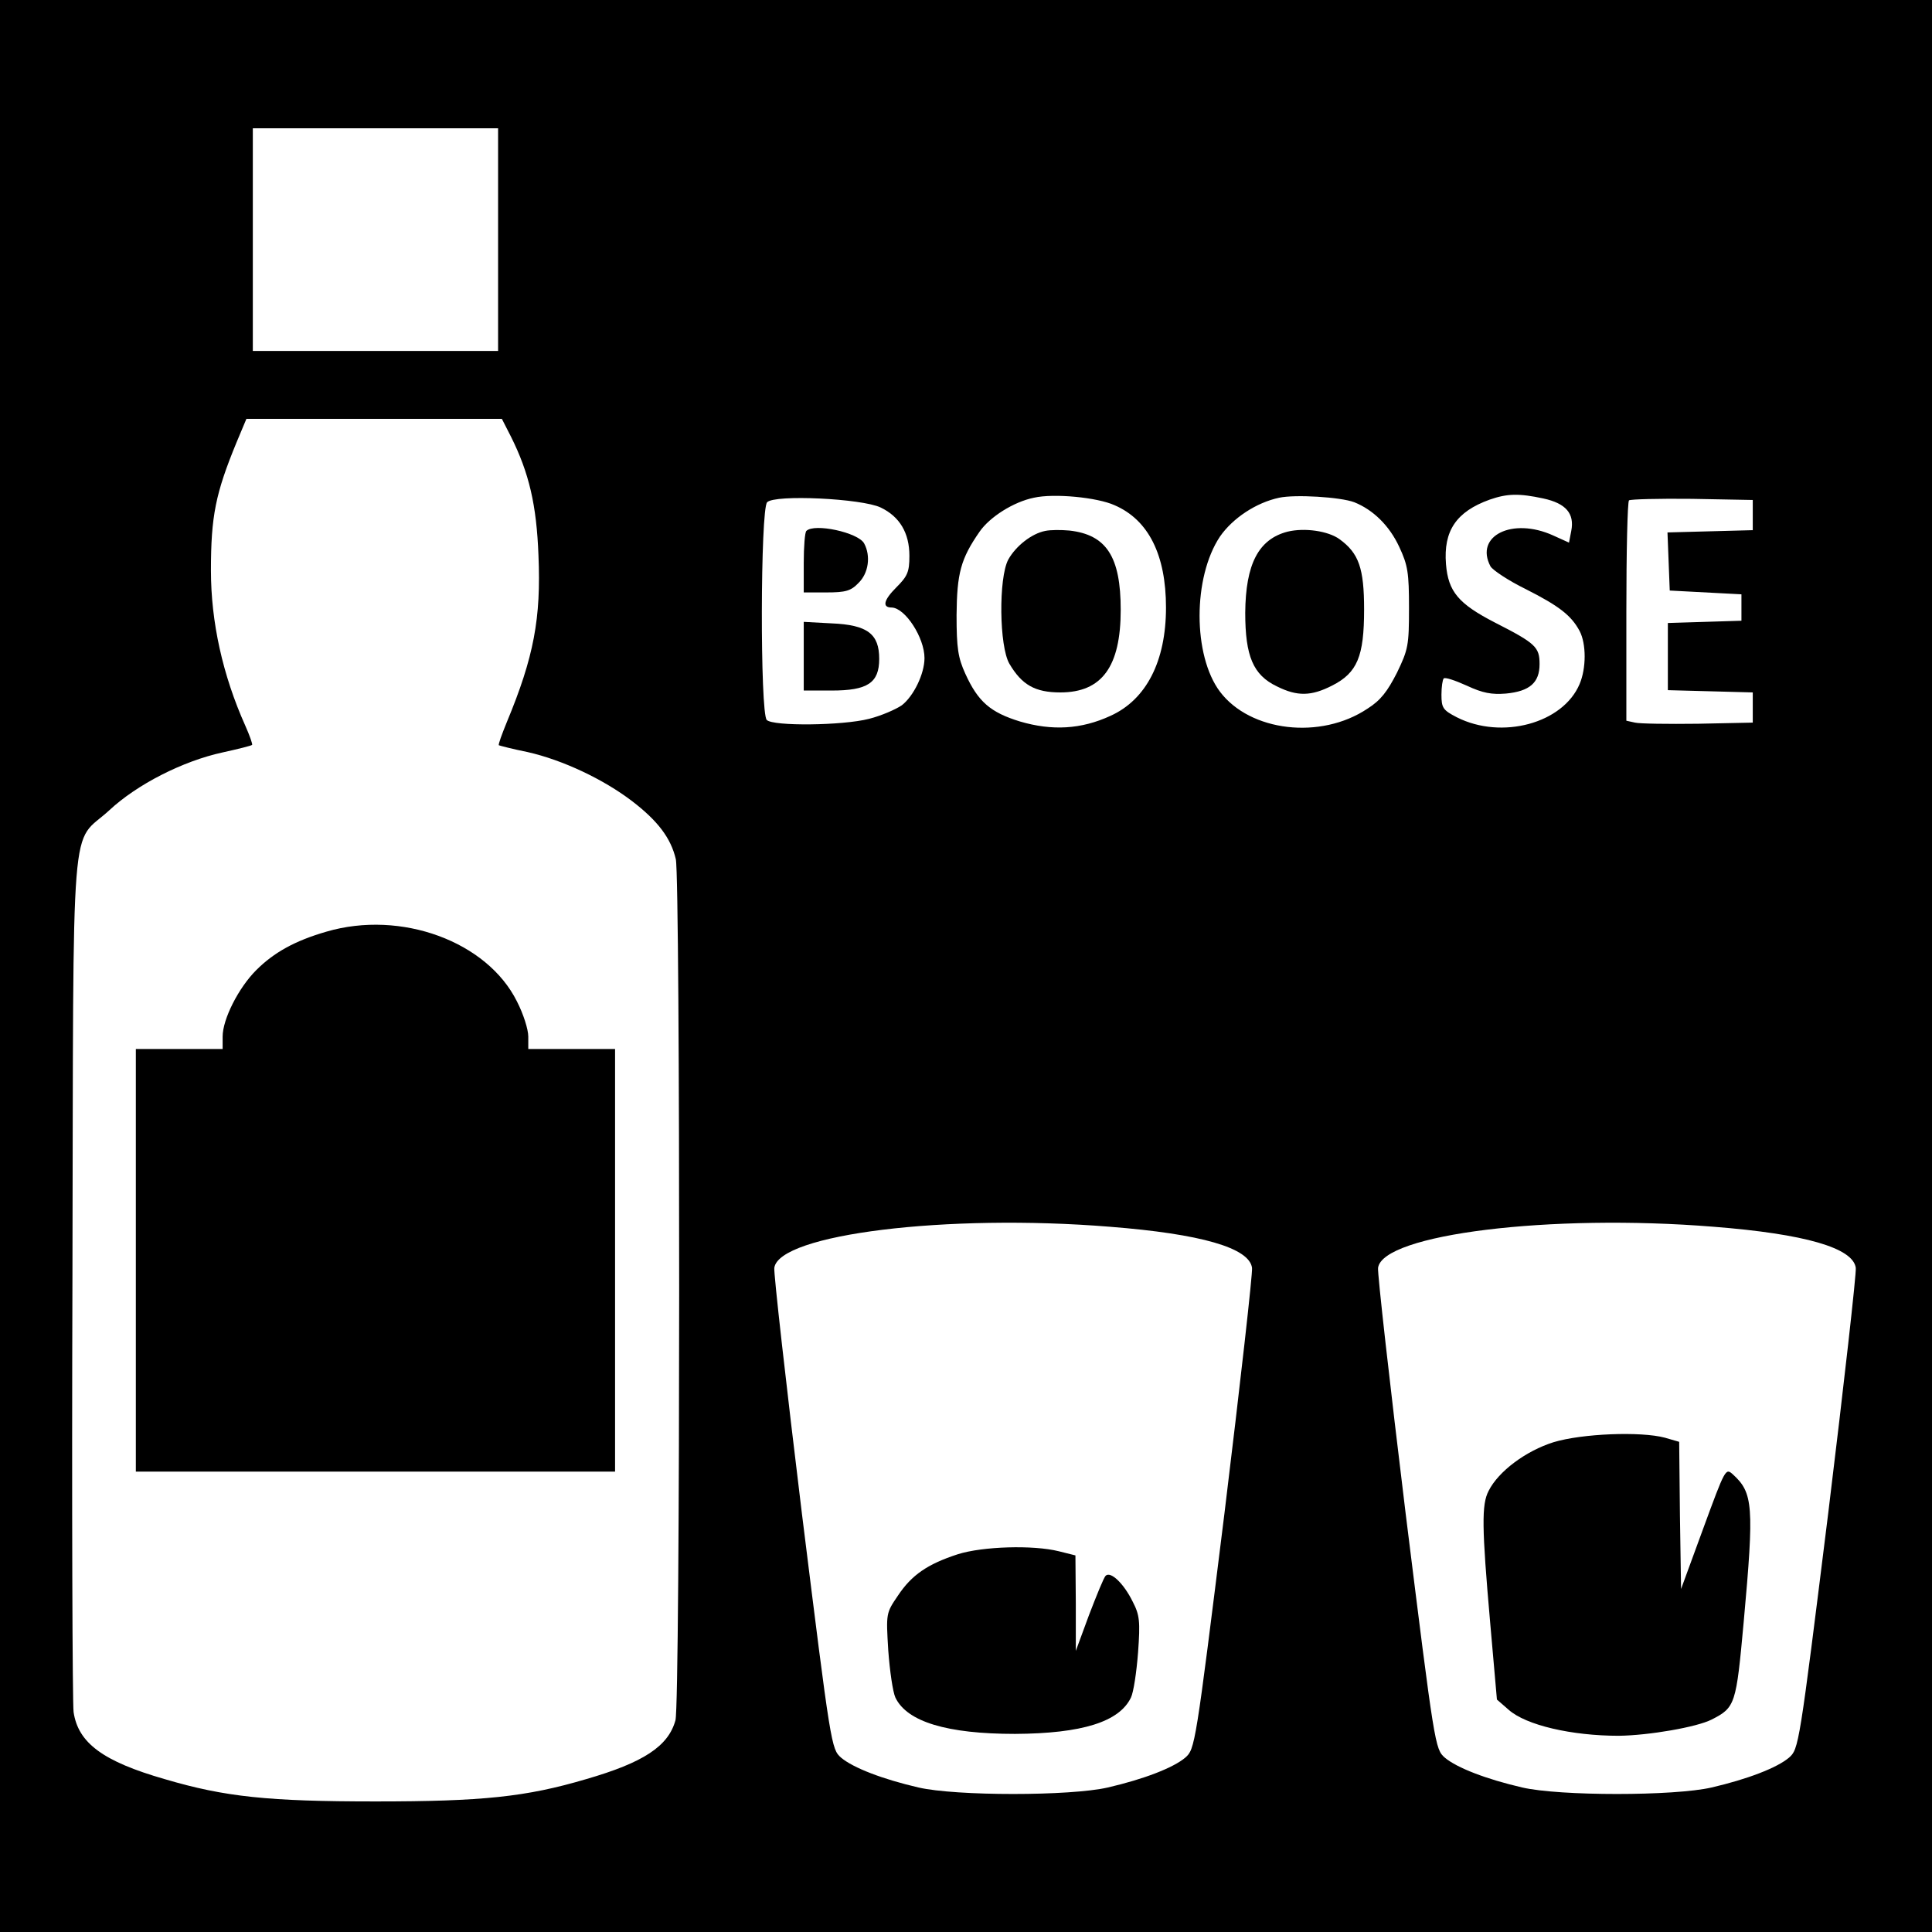
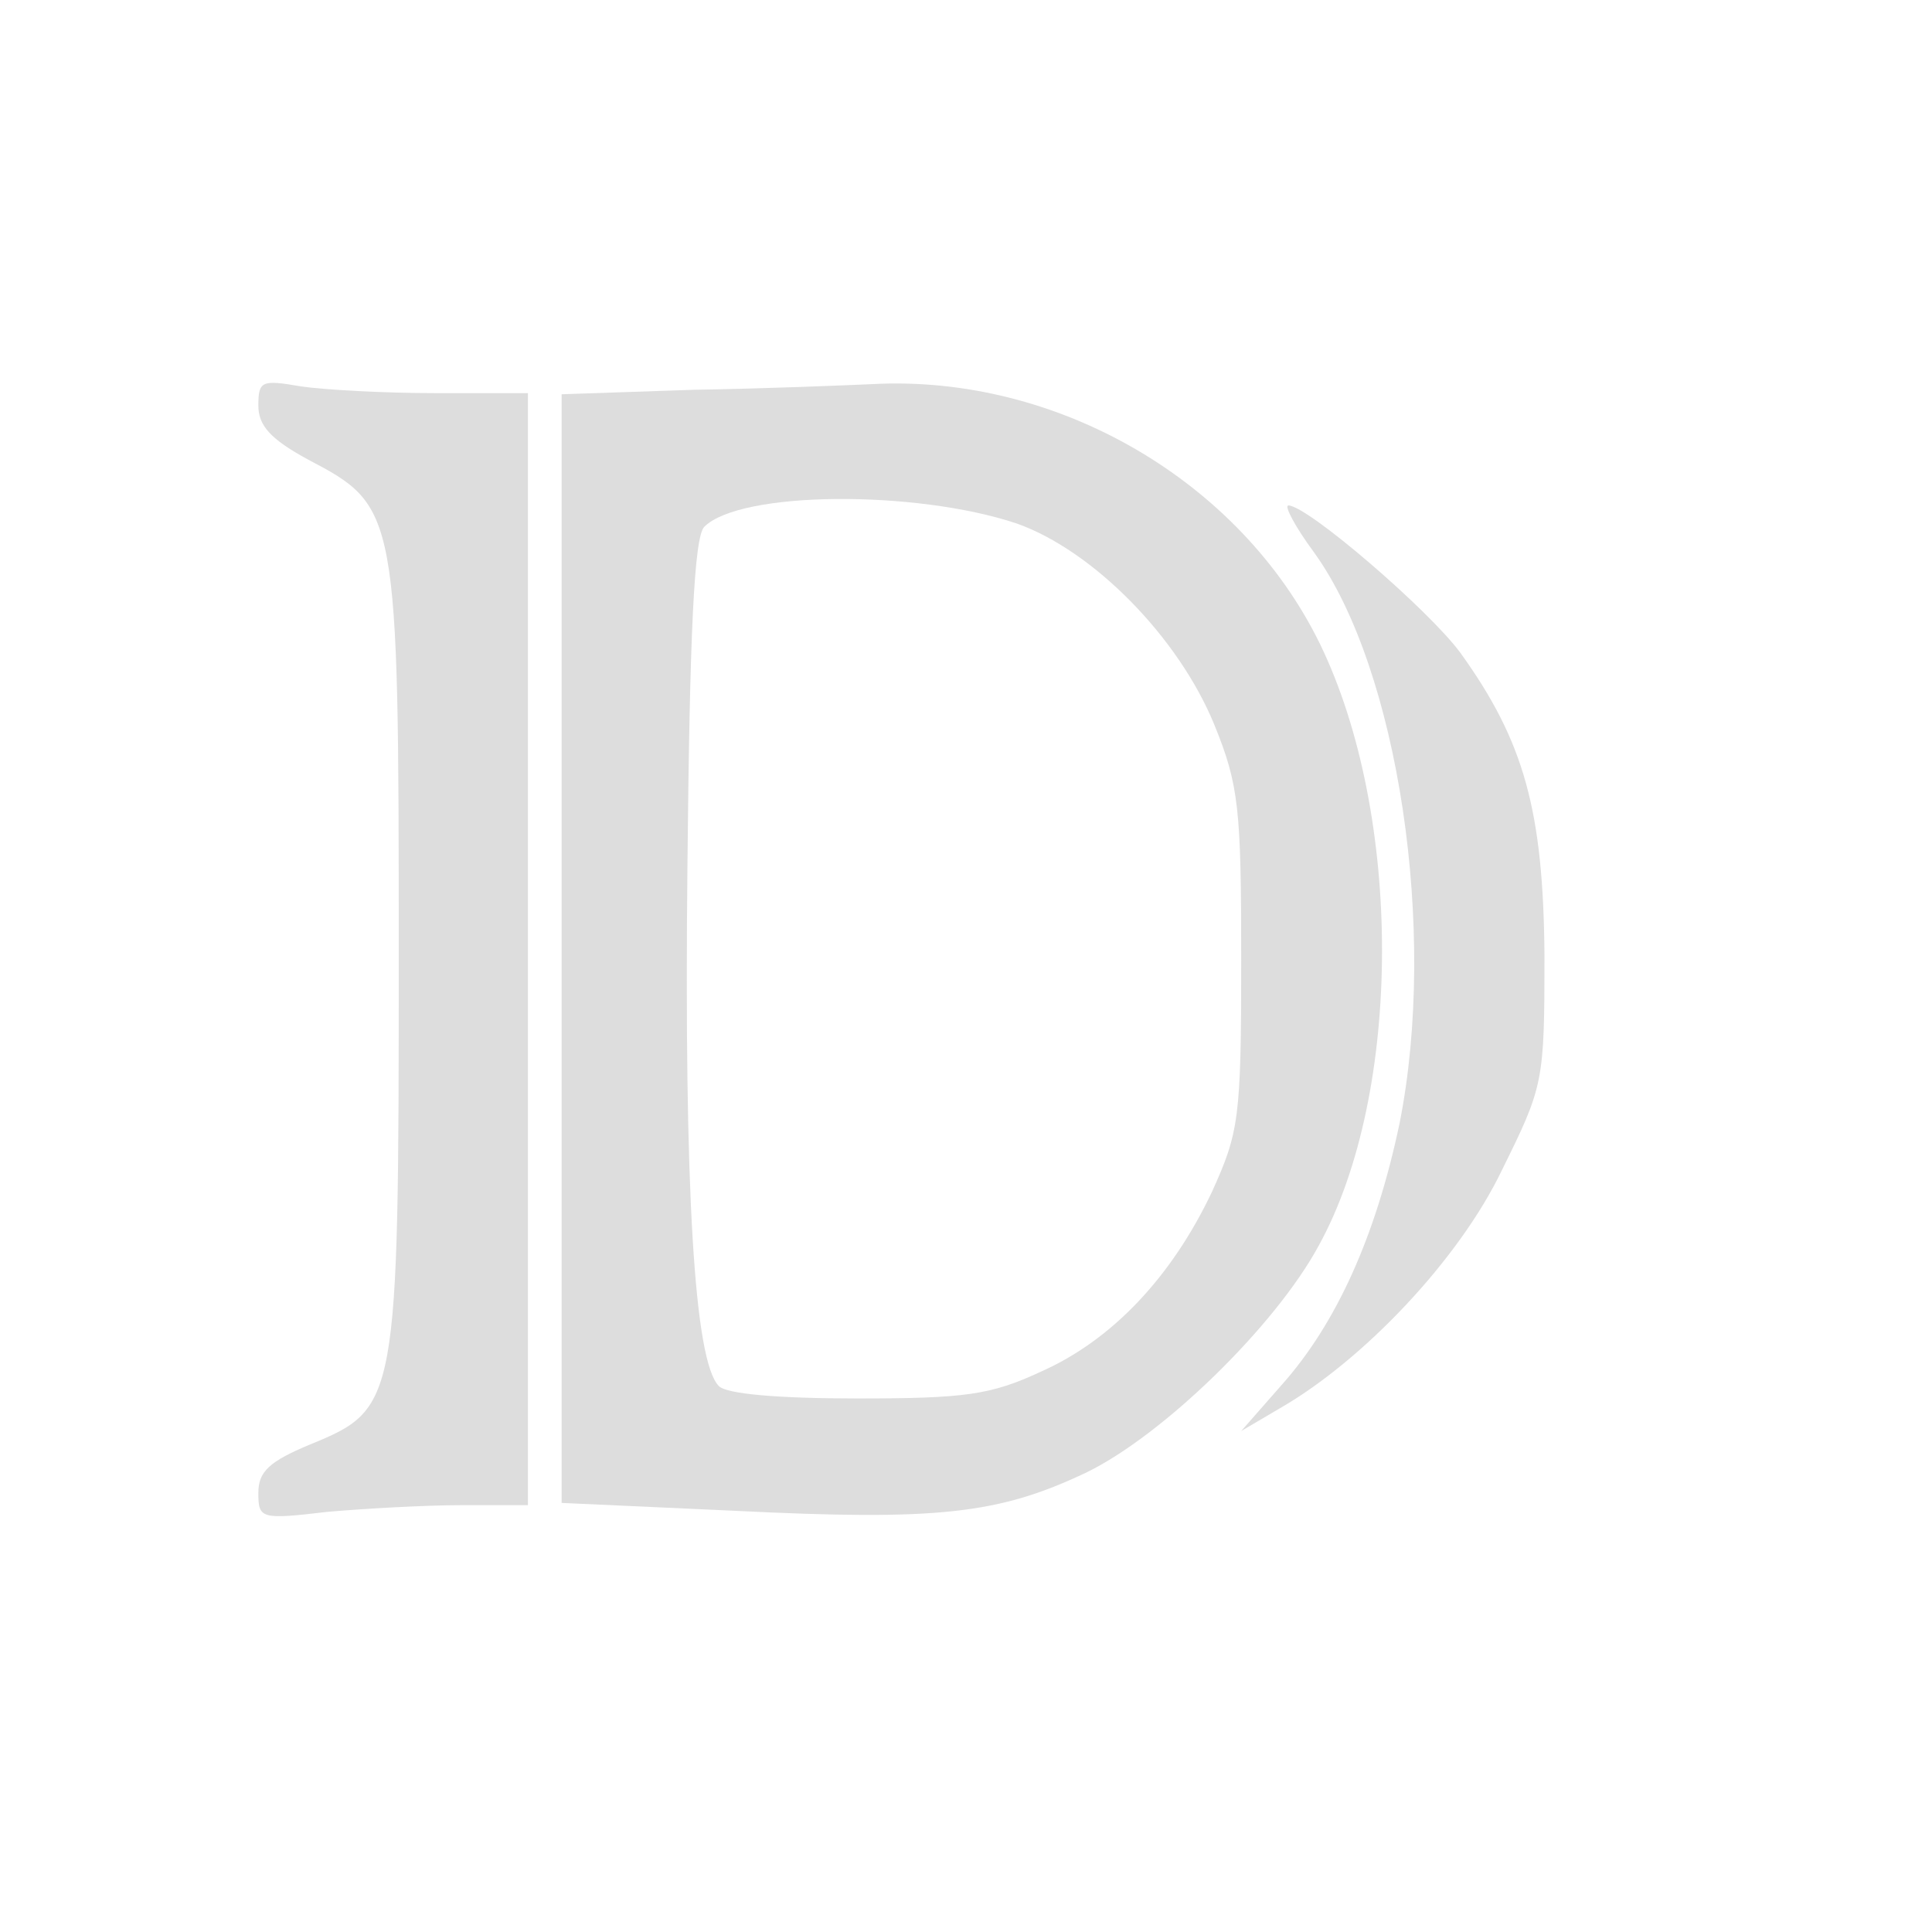
- <svg xmlns="http://www.w3.org/2000/svg" version="1.0" width="512pt" height="512pt" viewBox="0 0 512 512" preserveAspectRatio="xMidYMid meet">
-   <g transform="translate(0,512) scale(0.1,-0.1)" fill="#000000" stroke="none">
-     <path d="M0 2560 l0 -2560 2560 0 2560 0 0 2560 0 2560 -2560 0 -2560 0 0 -2560z m1320 1925 l0 -295 -325 0 -325 0 0 295 0 295 325 0 325 0 0 -295z m34 -522 c48 -96 68 -181 73 -315 7 -166 -12 -269 -84 -442 -13 -32 -23 -59 -21 -61 2 -1 36 -10 76 -18 93 -21 201 -72 277 -130 68 -52 103 -98 116 -154 12 -53 12 -2239 -1 -2282 -19 -69 -85 -112 -237 -156 -159 -47 -274 -59 -558 -59 -284 0 -399 12 -558 59 -164 47 -230 96 -242 178 -3 23 -5 544 -3 1157 3 1268 -7 1136 98 1233 73 68 194 130 300 153 41 9 77 18 78 20 2 1 -6 24 -18 51 -60 134 -91 275 -91 411 0 144 12 204 68 340 l26 62 338 0 339 0 24 -47z m1600 -182 c90 -39 136 -132 136 -271 0 -142 -52 -244 -147 -287 -78 -36 -155 -40 -240 -15 -78 24 -111 52 -145 127 -19 42 -23 67 -23 155 1 111 11 149 61 221 27 39 90 79 144 90 53 12 168 1 214 -20z m635 8 c50 -20 93 -62 119 -118 23 -49 26 -69 26 -162 0 -99 -2 -110 -32 -172 -25 -49 -43 -73 -78 -95 -124 -83 -311 -61 -391 45 -72 96 -72 303 0 411 34 49 96 90 157 103 42 9 162 2 199 -12z m501 10 c60 -13 83 -40 74 -86 l-6 -31 -42 19 c-108 49 -209 -1 -166 -82 6 -10 48 -38 93 -60 89 -45 121 -70 143 -111 18 -34 18 -99 0 -141 -44 -104 -206 -148 -325 -88 -37 19 -41 25 -41 60 0 21 3 40 6 43 3 4 30 -5 61 -19 43 -20 66 -24 104 -21 63 6 89 29 89 78 0 45 -10 55 -118 110 -97 50 -124 82 -130 155 -7 88 27 139 116 171 46 16 77 17 142 3z m-1756 -24 c50 -24 76 -67 76 -128 0 -43 -5 -54 -35 -84 -33 -33 -38 -53 -12 -53 36 -1 87 -80 87 -134 0 -42 -29 -101 -60 -125 -16 -11 -55 -28 -87 -36 -70 -18 -254 -20 -271 -3 -18 18 -17 559 1 577 20 21 251 10 301 -14z m2311 -20 l0 -40 -113 -3 -113 -3 3 -77 3 -77 95 -5 95 -5 0 -35 0 -35 -97 -3 -98 -3 0 -89 0 -89 113 -3 112 -3 0 -40 0 -40 -145 -3 c-80 -1 -155 0 -167 3 l-23 5 0 289 c0 158 3 291 7 295 4 3 79 5 167 4 l161 -3 0 -40z m-1704 -1886 c242 -19 370 -56 377 -109 2 -13 -31 -306 -73 -650 -77 -619 -78 -625 -104 -648 -32 -27 -110 -57 -205 -79 -99 -23 -403 -23 -502 0 -95 22 -173 52 -205 79 -26 23 -27 29 -104 648 -42 344 -75 637 -73 650 12 89 457 144 889 109z m1600 0 c242 -19 370 -56 377 -109 2 -13 -31 -306 -73 -650 -77 -619 -78 -625 -104 -648 -32 -27 -110 -57 -205 -79 -99 -23 -403 -23 -502 0 -95 22 -173 52 -205 79 -26 23 -27 29 -104 648 -42 344 -75 637 -73 650 12 89 457 144 889 109z" />
-     <path d="M865 2651 c-83 -24 -139 -55 -186 -102 -47 -47 -89 -130 -89 -176 l0 -33 -115 0 -115 0 0 -560 0 -560 635 0 635 0 0 560 0 560 -115 0 -115 0 0 33 c0 19 -13 60 -30 93 -79 159 -307 243 -505 185z" />
-     <path d="M2770 3713 c-36 -7 -78 -40 -98 -76 -26 -49 -24 -230 3 -276 33 -56 68 -76 135 -76 110 0 160 68 160 219 0 141 -38 199 -136 210 -22 2 -50 2 -64 -1z" />
-     <path d="M3412 3711 c-77 -20 -111 -86 -112 -215 0 -115 21 -165 84 -195 54 -27 91 -26 146 2 67 34 85 77 85 202 0 109 -14 149 -65 186 -30 22 -93 31 -138 20z" />
-     <path d="M2137 3713 c-4 -3 -7 -42 -7 -85 l0 -78 60 0 c51 0 65 4 85 25 27 26 33 72 15 105 -16 29 -132 54 -153 33z" />
-     <path d="M2130 3381 l0 -91 74 0 c95 0 126 20 126 84 0 66 -31 90 -126 94 l-74 4 0 -91z" />
-     <path d="M2538 1001 c-80 -26 -122 -55 -158 -109 -32 -47 -32 -47 -26 -146 4 -54 12 -110 19 -125 31 -64 137 -96 317 -96 178 1 276 32 307 96 7 14 15 68 19 120 6 83 4 99 -14 134 -24 49 -59 82 -72 69 -5 -5 -24 -52 -44 -104 l-35 -95 0 126 -1 127 -44 11 c-68 17 -202 13 -268 -8z" />
-     <path d="M4117 1298 c-73 -23 -146 -77 -172 -129 -19 -36 -18 -97 4 -348 l18 -205 31 -27 c46 -41 167 -69 292 -69 80 1 207 23 246 43 63 32 65 40 85 259 28 308 25 342 -29 391 -19 17 -20 15 -78 -143 l-59 -161 -3 195 -2 195 -38 11 c-64 17 -219 11 -295 -12z" />
+ <svg xmlns="http://www.w3.org/2000/svg" version="1.0" width="38pt" height="38pt" viewBox="0 0 172 172" preserveAspectRatio="xMidYMid meet">
+   <g transform="translate(0,172) scale(0.1,-0.1)" fill="#dddddd" stroke="none">
+     <path d="M230 1359 c0 -18 11 -30 44 -48 80 -42 81 -45 81 -441 0 -400 -1 -404 -79 -436 -36 -15 -46 -24 -46 -43 0 -23 2 -24 61 -17 34 3 88 6 120 6 l59 0 0 495 0 495 -82 0 c-46 0 -100 3 -120 6 -35 6 -38 5 -38 -17z" />
+     <path d="M618 1373 l-118 -4 0 -493 0 -494 154 -7 c181 -9 235 -3 313 34 68 33 168 130 207 202 75 136 75 384 1 536 -71 145 -234 240 -399 231 -23 -1 -94 -4 -158 -5z m287 -119 c68 -24 144 -101 176 -179 22 -54 24 -75 24 -210 0 -141 -2 -153 -26 -206 -36 -76 -89 -132 -152 -160 -45 -21 -68 -24 -164 -24 -71 0 -116 4 -123 11 -22 22 -31 175 -28 463 2 208 6 293 15 302 32 32 188 33 278 3z" />
+     <path d="M1170 1228 c75 -104 110 -337 76 -508 -21 -100 -56 -178 -105 -233 l-36 -41 34 20 c75 43 160 133 198 212 37 75 38 78 38 191 -1 129 -18 191 -75 270 -28 38 -136 131 -153 131 -4 0 6 -19 23 -42z" />
  </g>
</svg>
